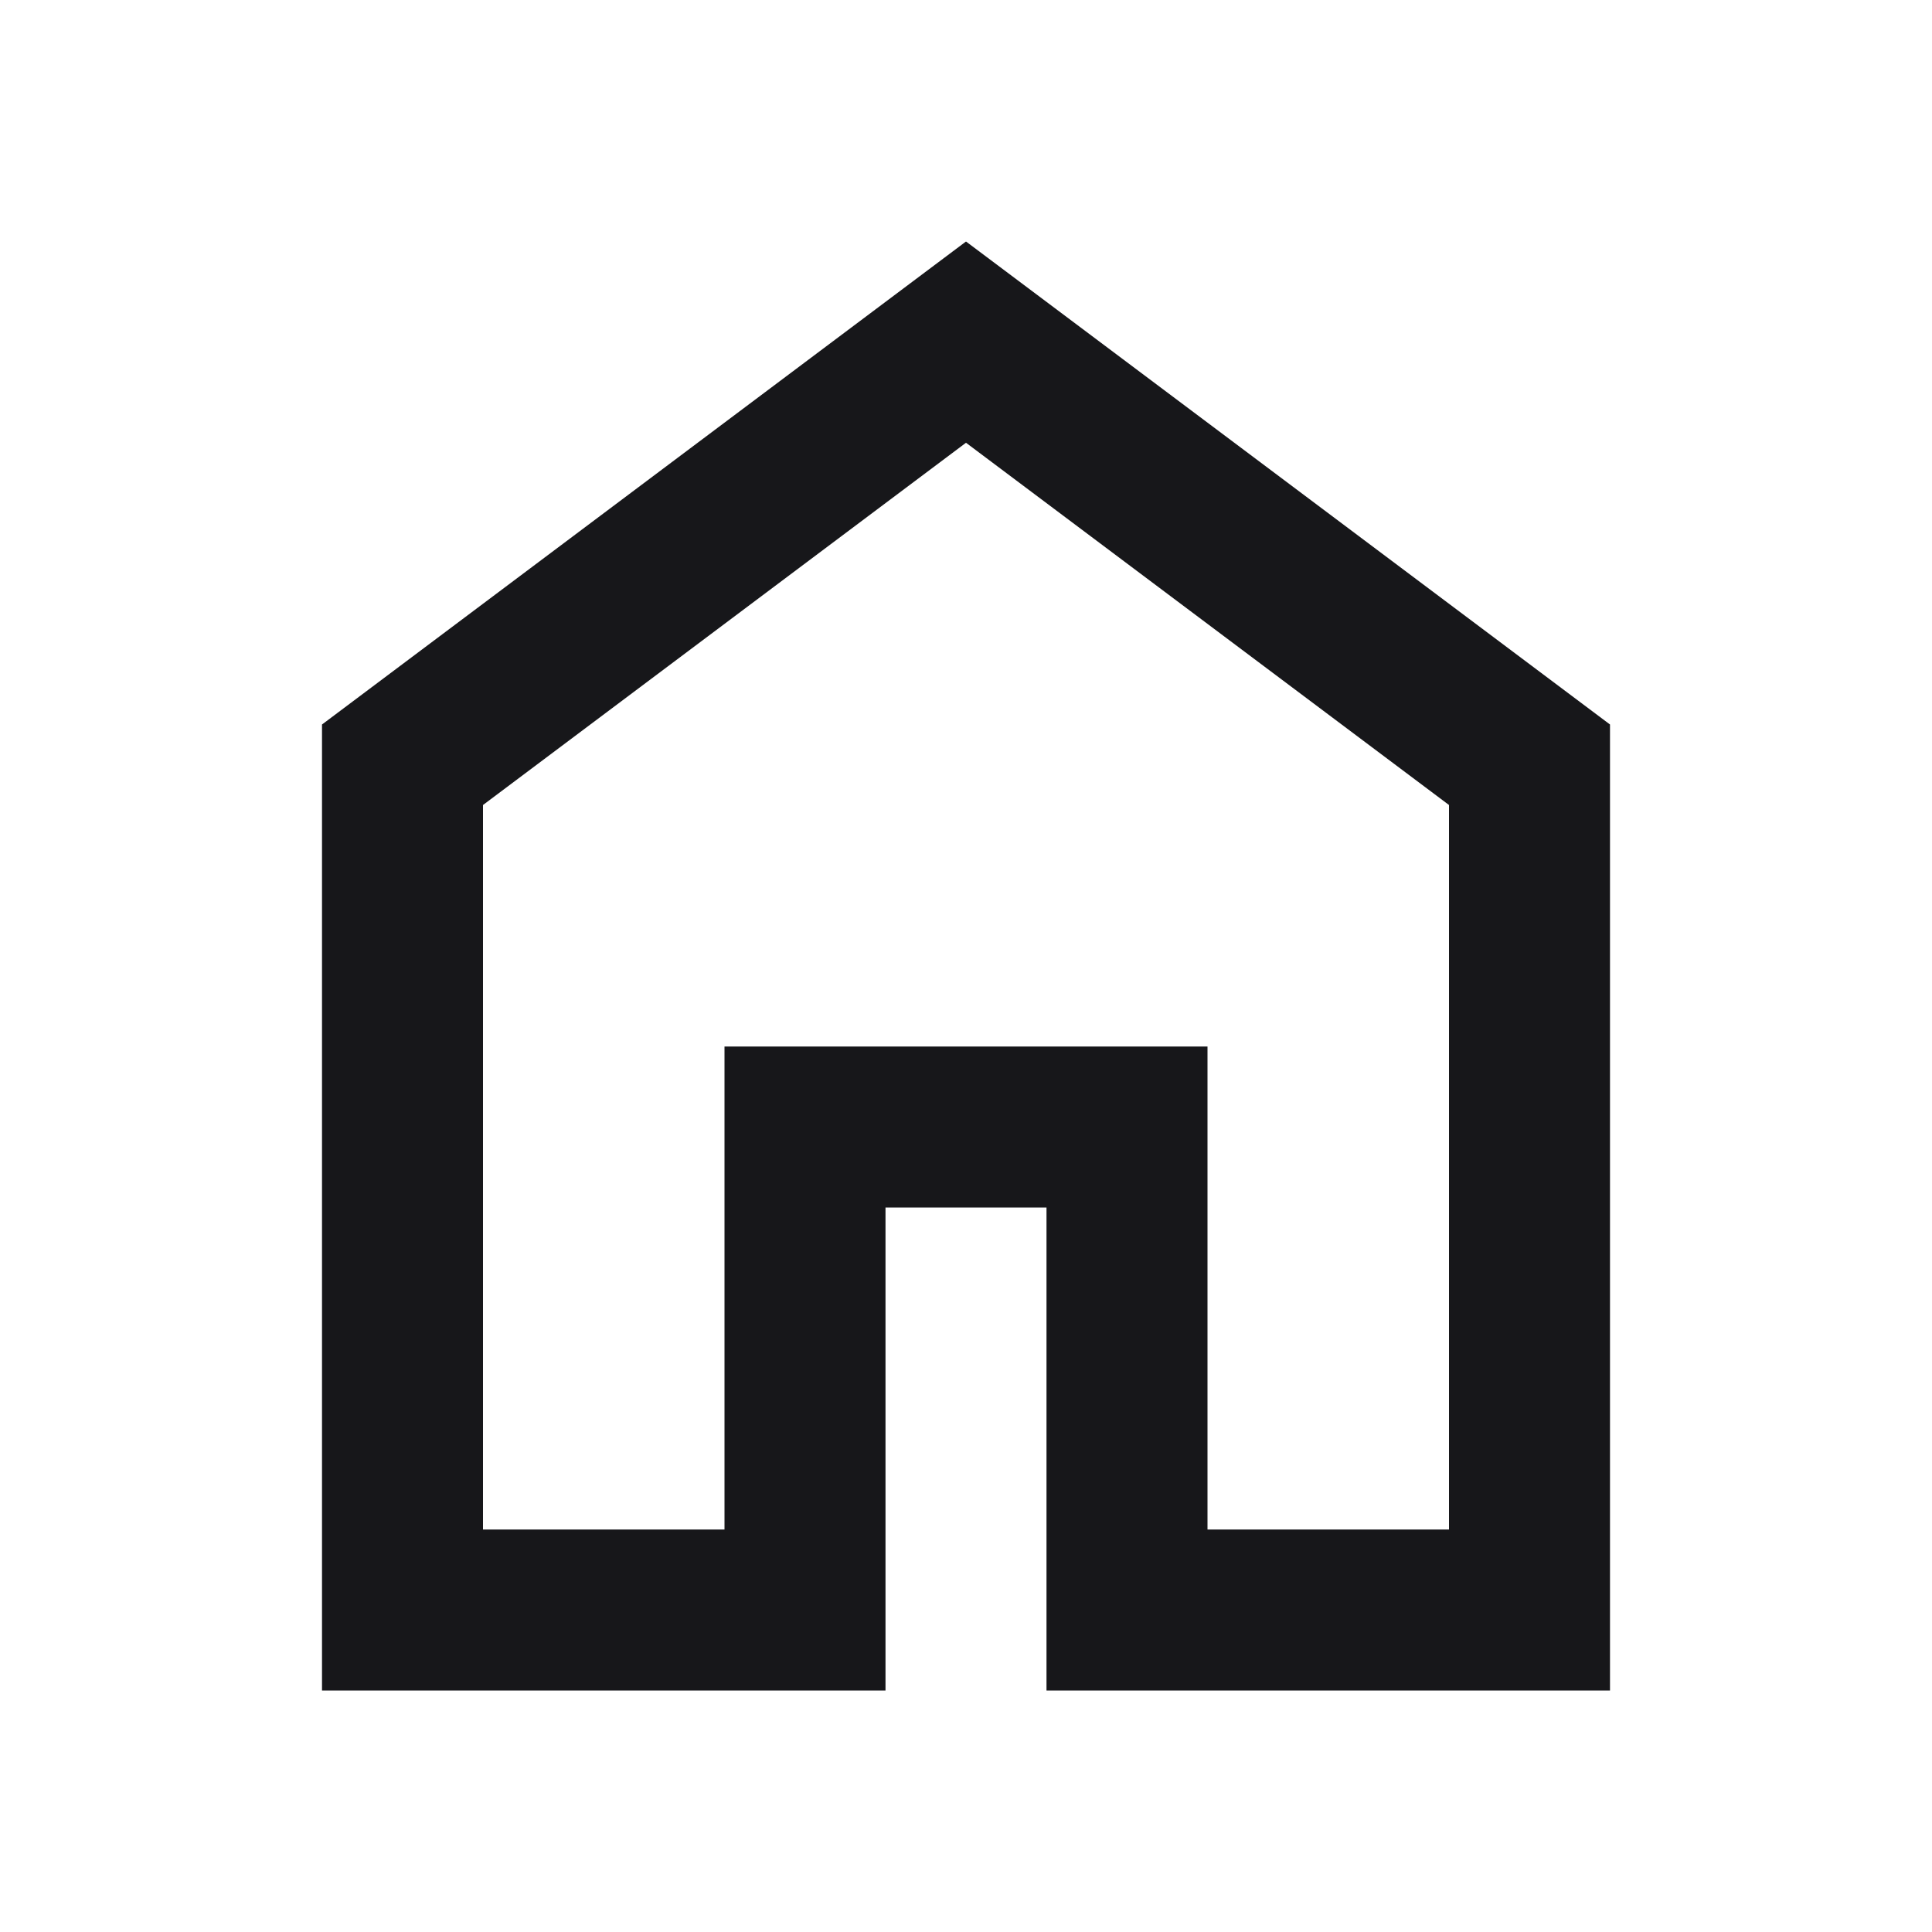
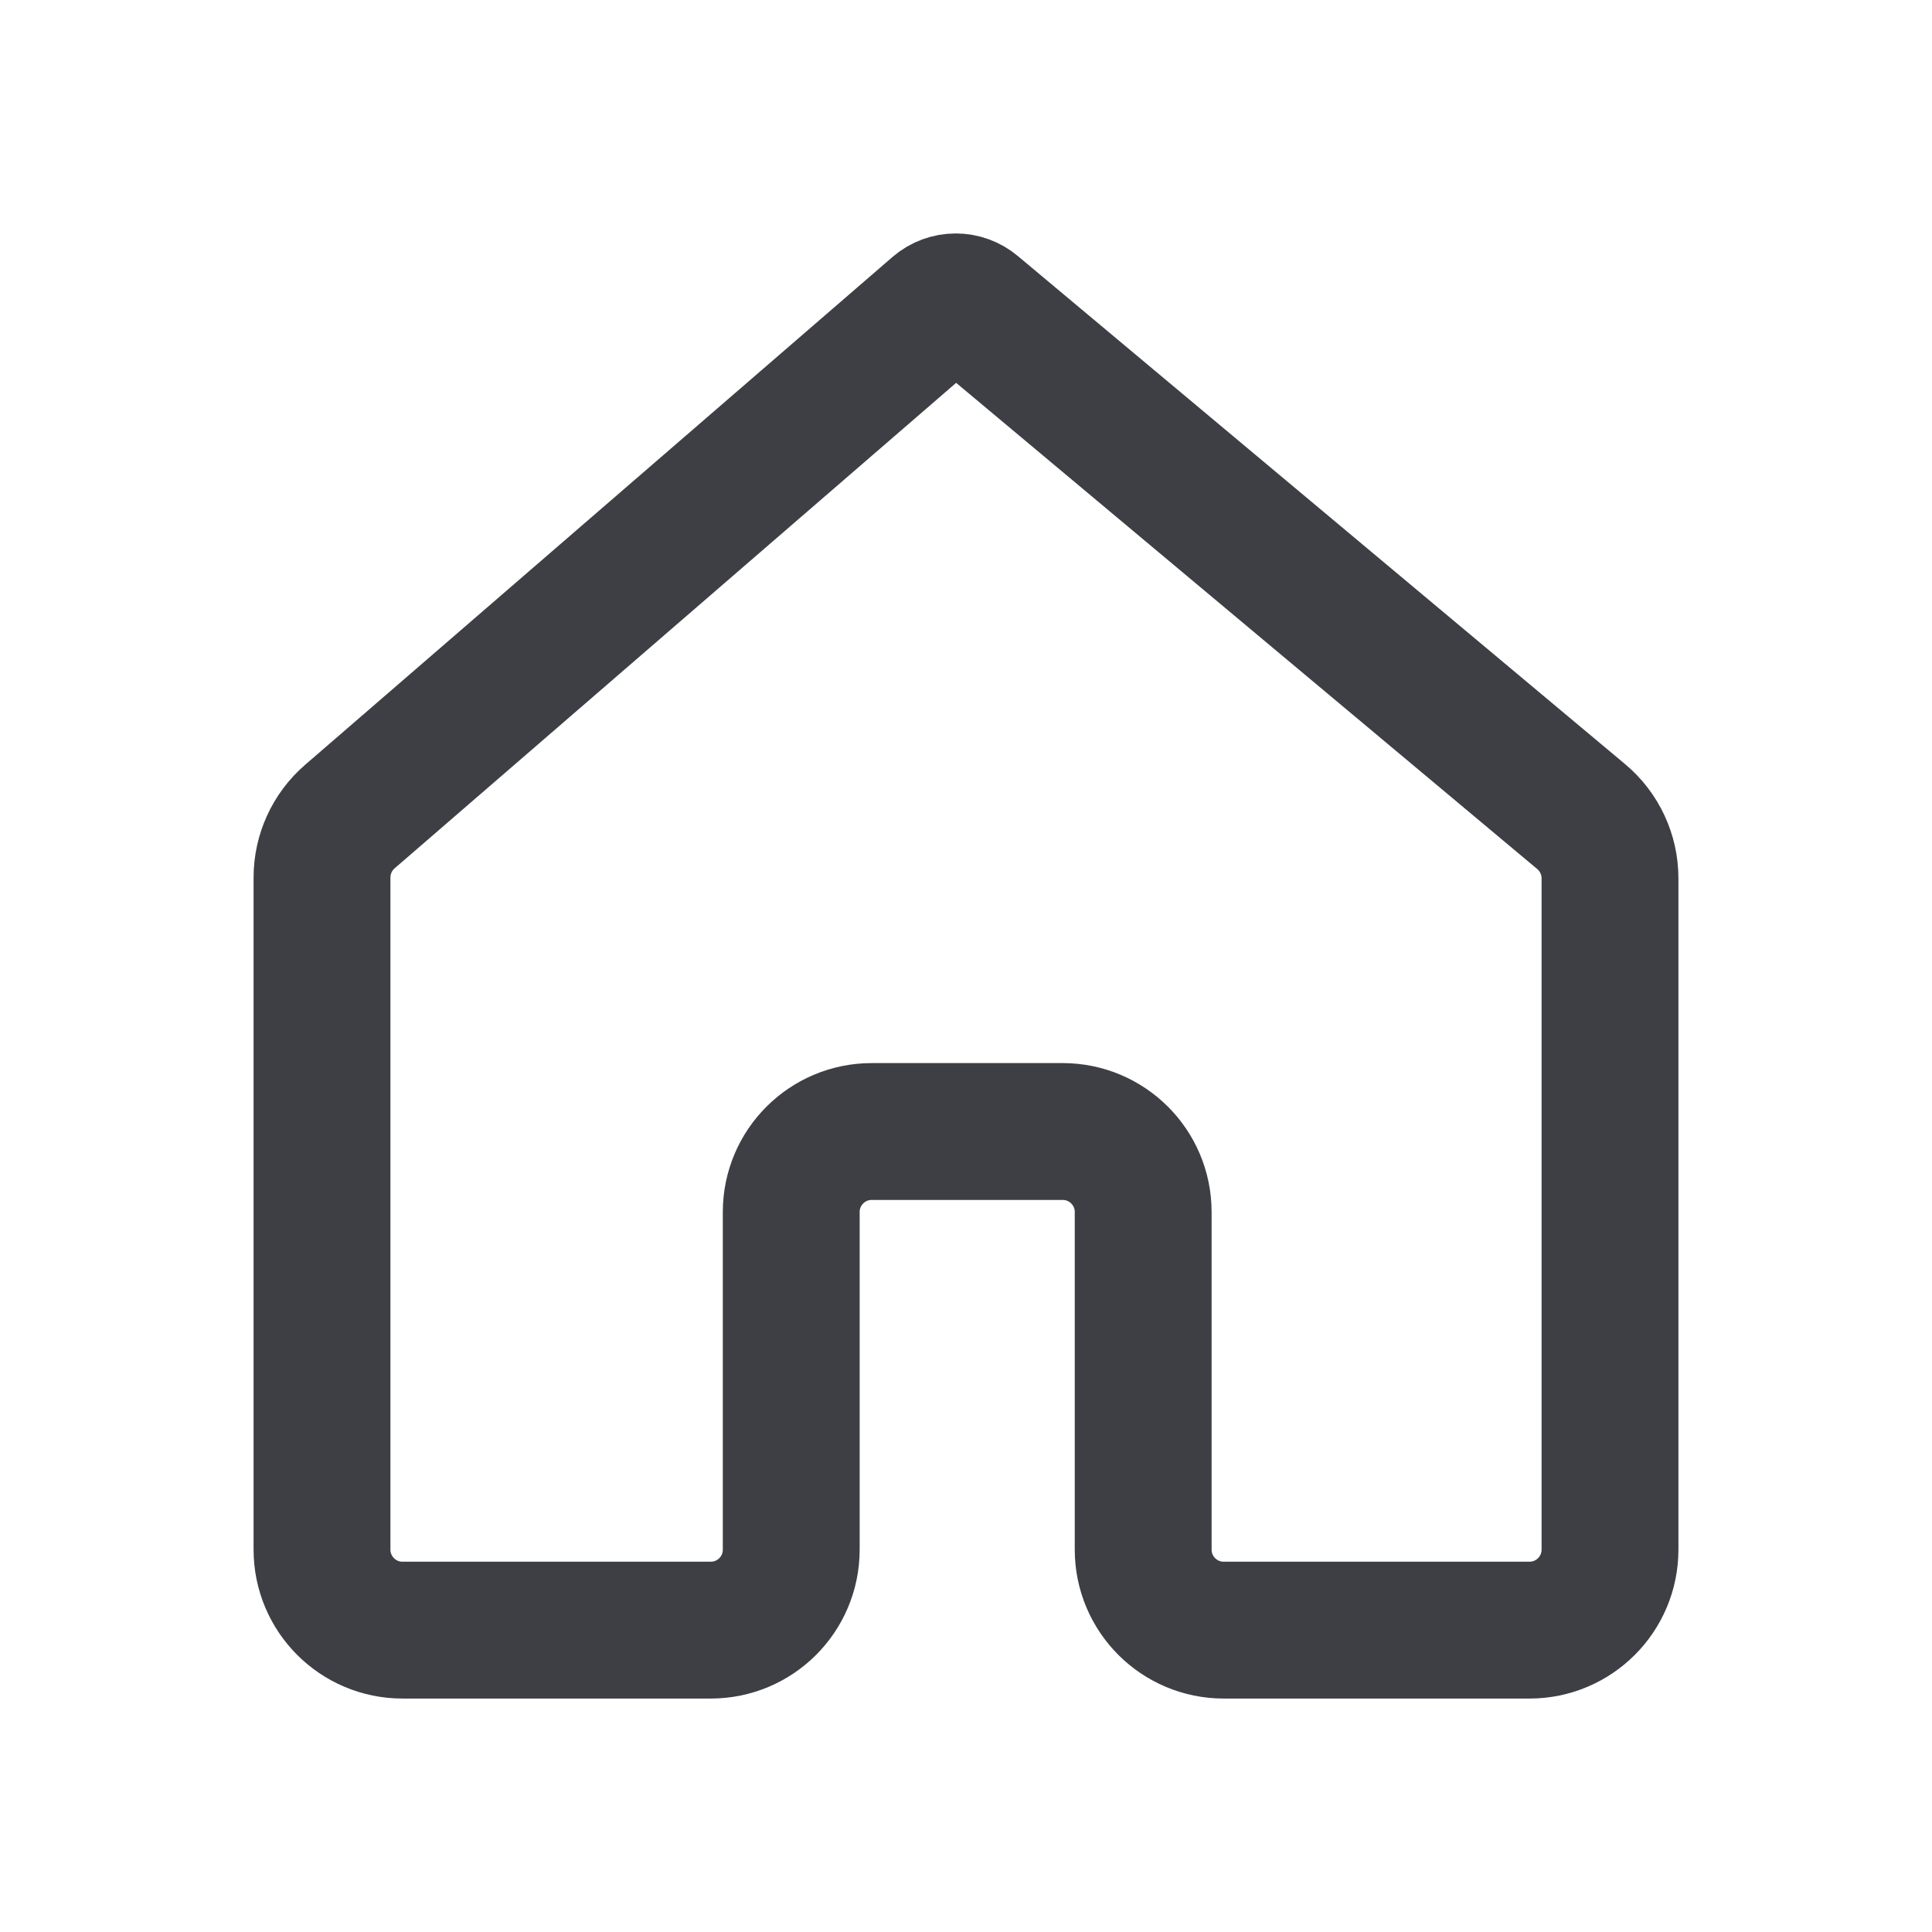
<svg xmlns="http://www.w3.org/2000/svg" width="24" height="24" viewBox="0 0 24 24" fill="none">
-   <mask id="mask0_358_4249" style="mask-type:alpha" maskUnits="userSpaceOnUse" x="0" y="0" width="24" height="24">
-     <rect width="24" height="24" fill="#D9D9D9" />
-   </mask>
-   <g mask="url(#mask0_358_4249)">
-     <path d="M6 19H9V13H15V19H18V10L12 5.5L6 10V19ZM4 21V9L12 3L20 9V21H13V15H11V21H4Z" fill="#17171A" />
-   </g>
+   <path d="M19.642 10.144L12.098 3.832C12.035 3.779 11.955 3.75 11.873 3.75C11.788 3.75 11.707 3.78 11.643 3.835L4.346 10.144C4.126 10.334 4 10.611 4 10.901V19.25C4 19.802 4.448 20.25 5 20.25H8.829C9.382 20.25 9.829 19.802 9.829 19.25V15.056C9.829 14.504 10.277 14.056 10.829 14.056H13.201C13.753 14.056 14.201 14.504 14.201 15.056V19.25C14.201 19.802 14.649 20.25 15.201 20.25H19C19.552 20.25 20 19.802 20 19.25V15.347V10.911C20 10.615 19.869 10.334 19.642 10.144Z" stroke="#3E3F45" stroke-width="1.7" />
</svg>
